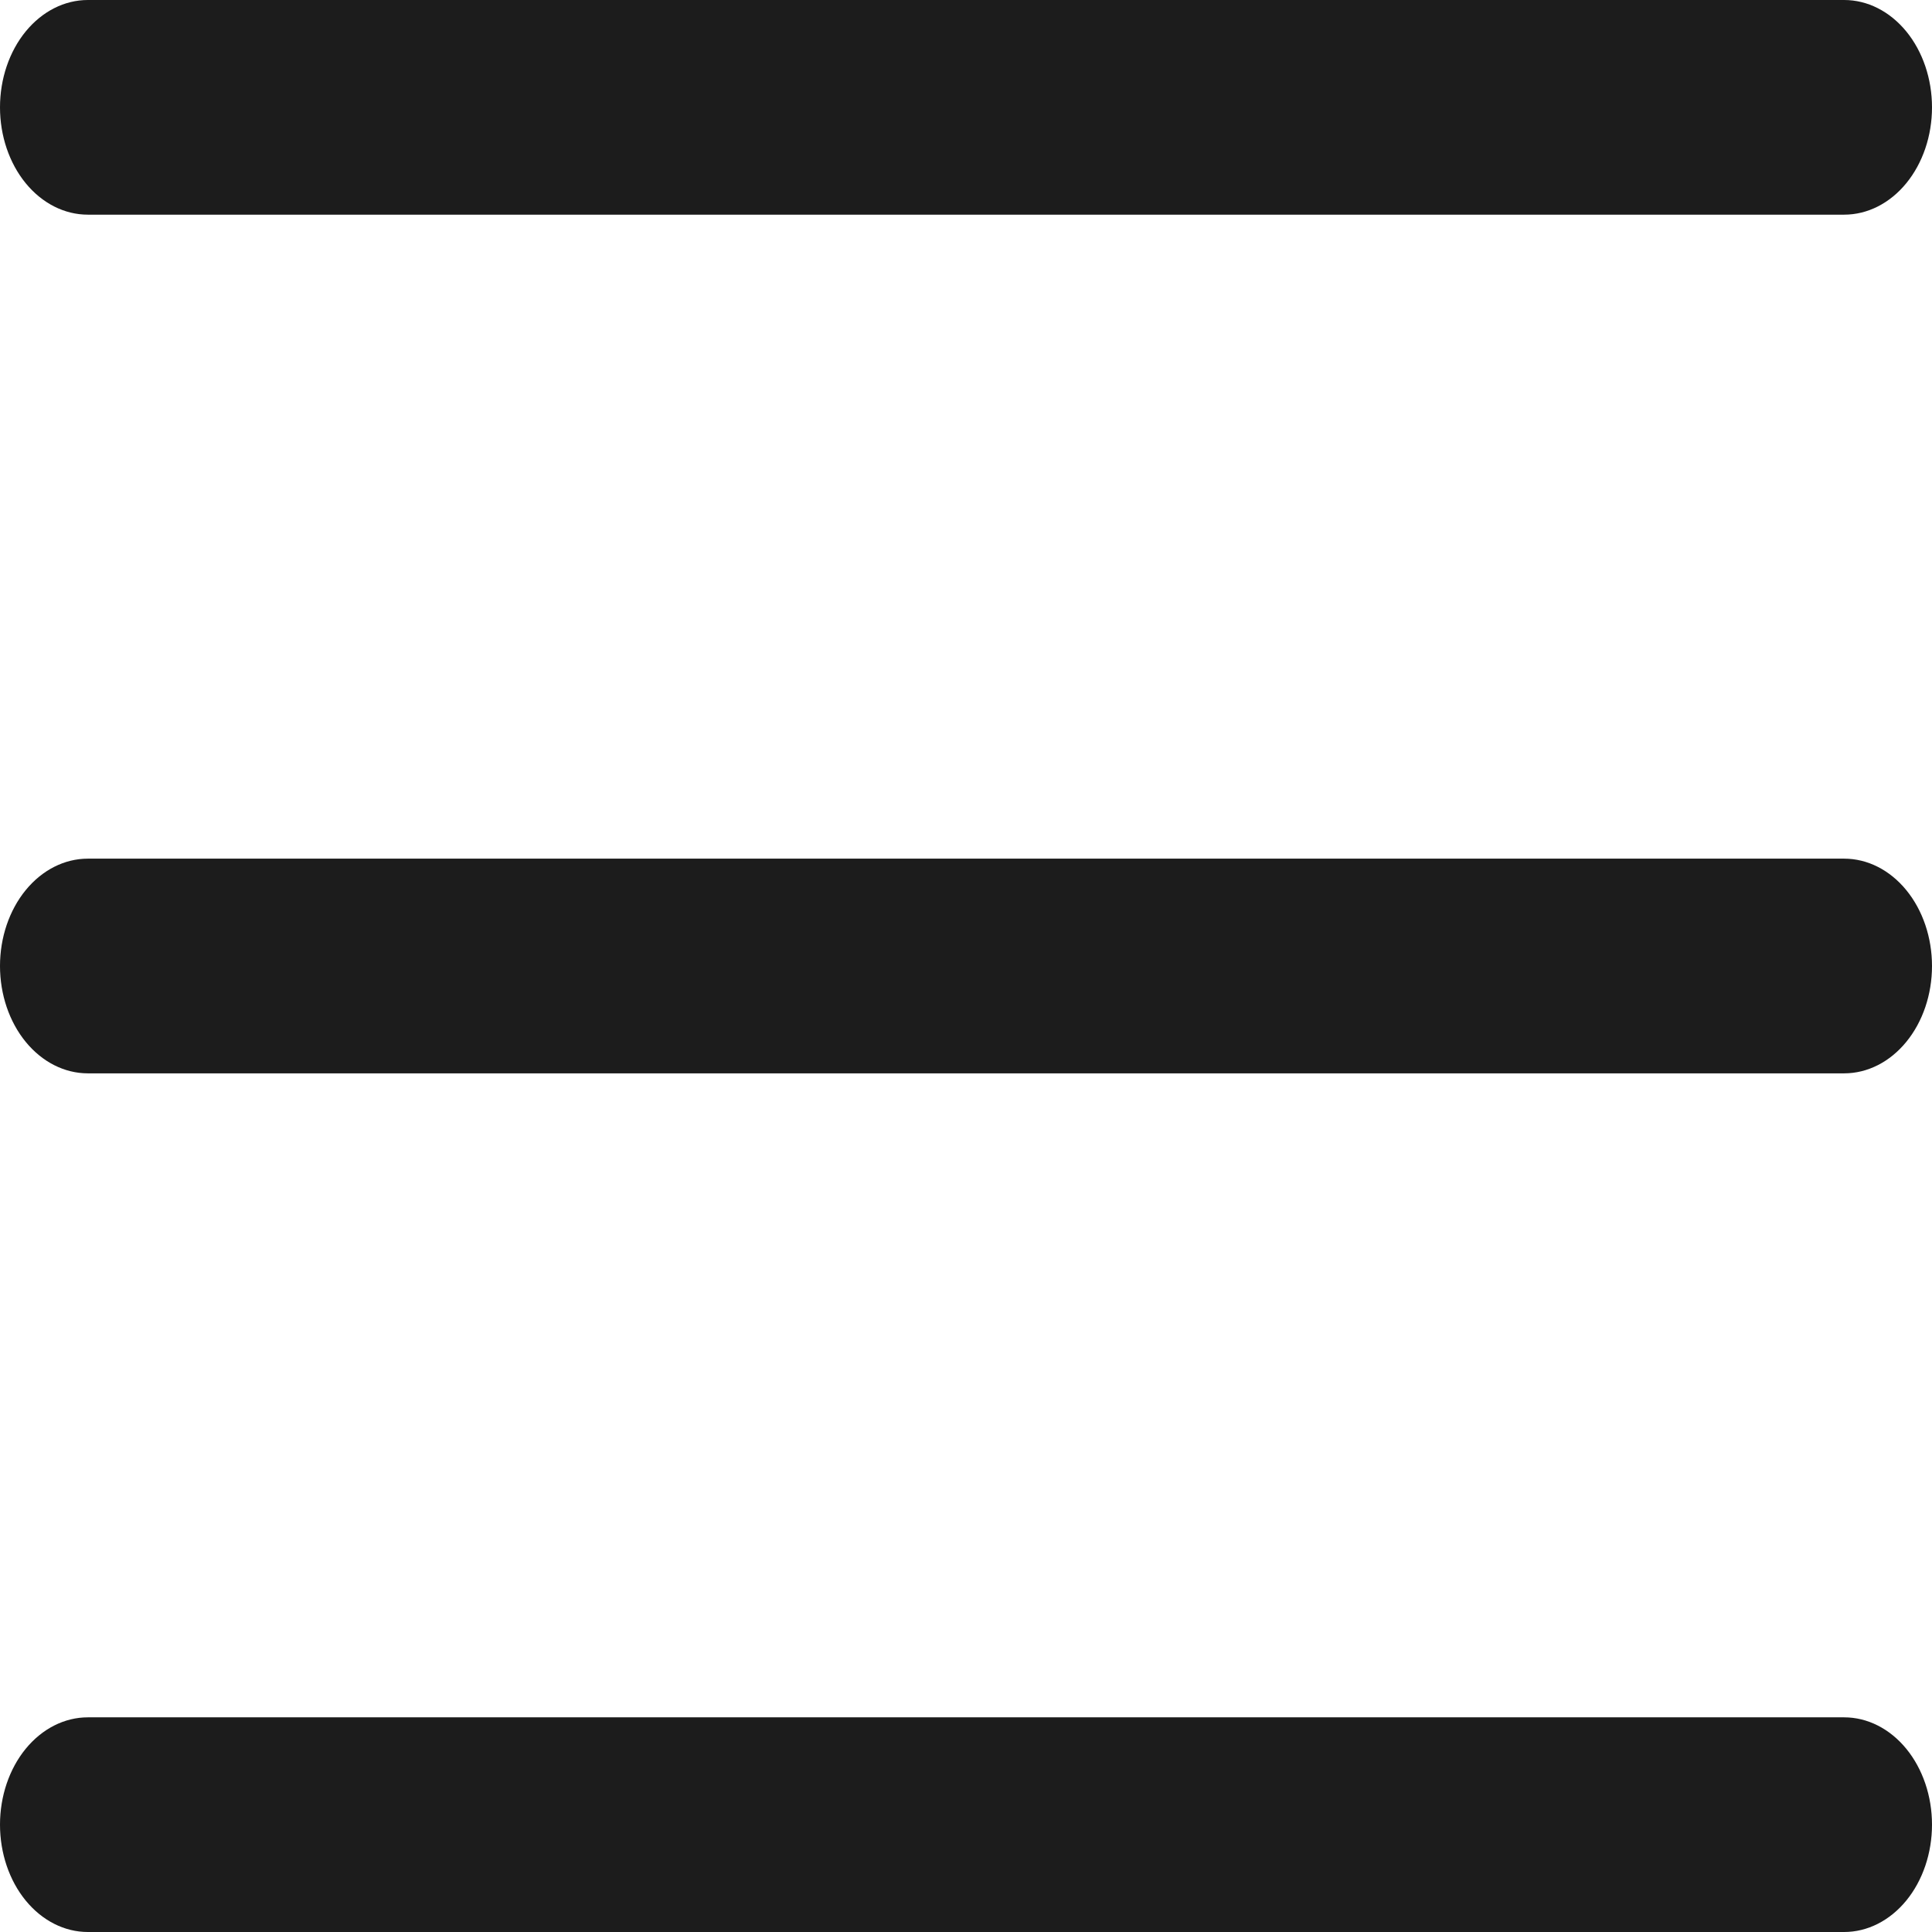
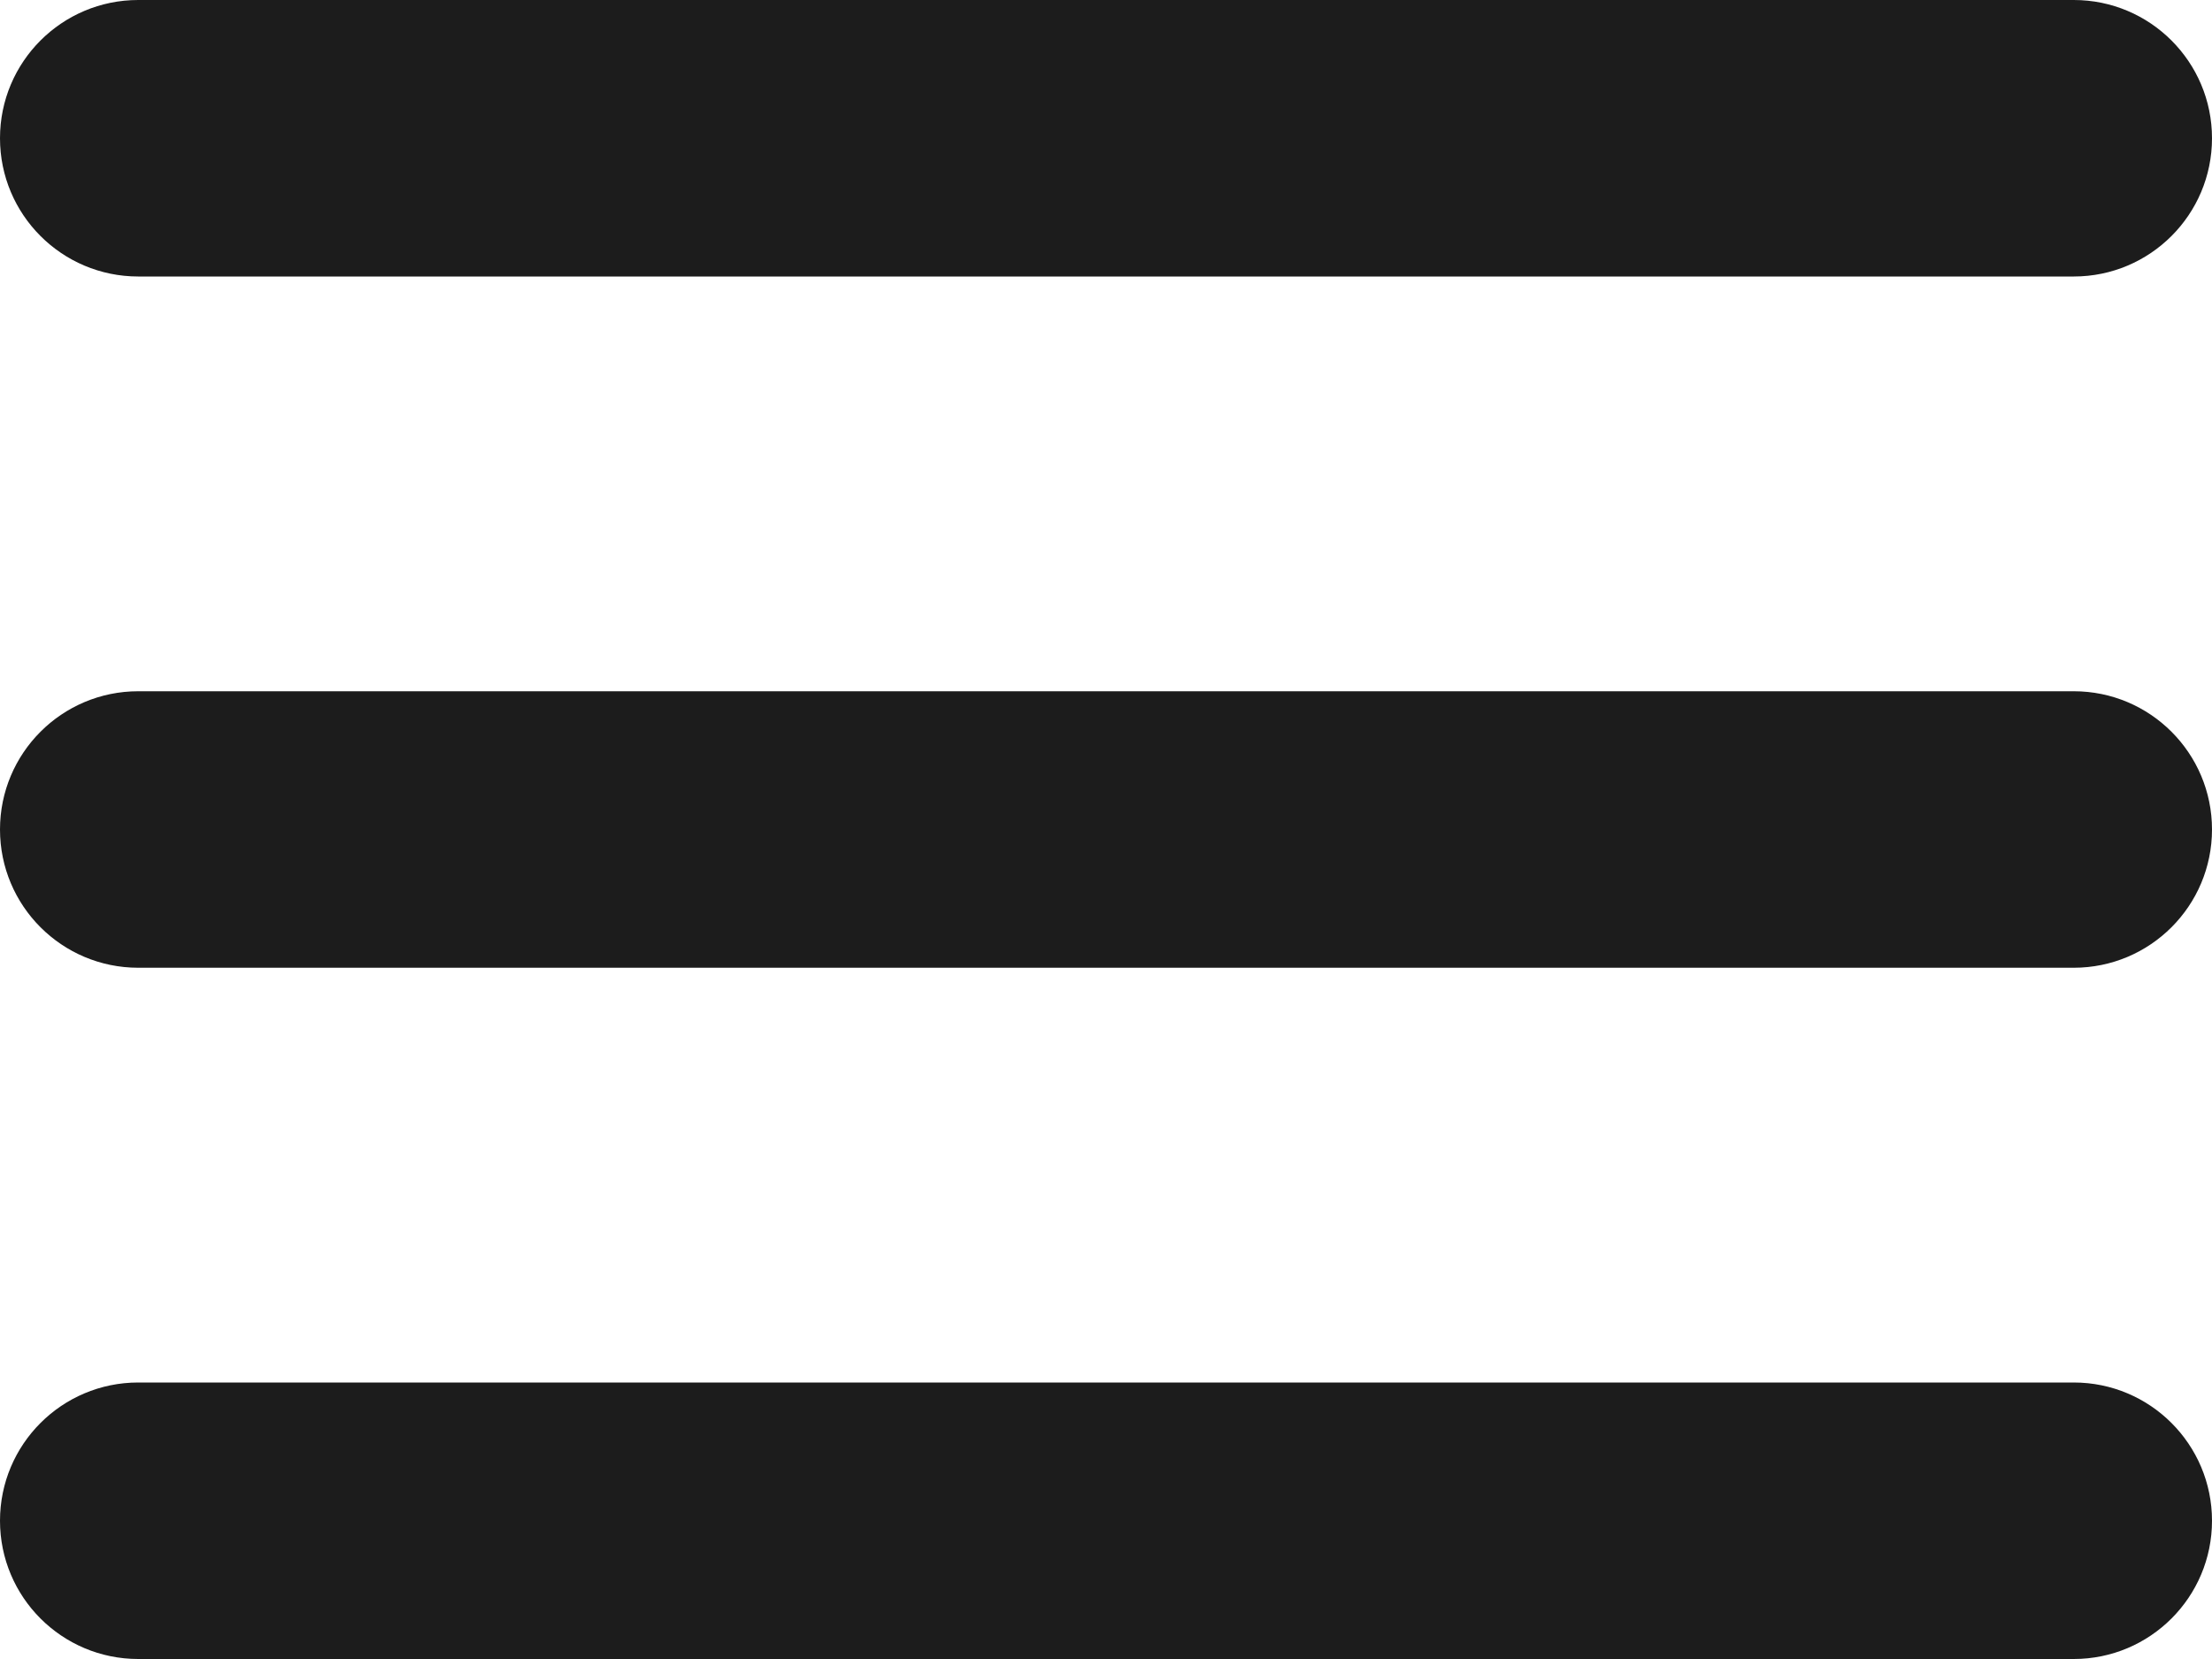
- <svg xmlns="http://www.w3.org/2000/svg" width="64" height="64" viewBox="0 0 64 64" fill="none">
-   <path fill-rule="evenodd" clip-rule="evenodd" d="M0 60.444C0 59.502 0.306 58.597 0.852 57.93C1.398 57.264 2.138 56.889 2.909 56.889H61.091C61.862 56.889 62.602 57.264 63.148 57.93C63.694 58.597 64 59.502 64 60.444C64 61.387 63.694 62.292 63.148 62.959C62.602 63.625 61.862 64 61.091 64H2.909C2.138 64 1.398 63.625 0.852 62.959C0.306 62.292 0 61.387 0 60.444ZM0 32C0 31.057 0.306 30.153 0.852 29.486C1.398 28.819 2.138 28.444 2.909 28.444H61.091C61.862 28.444 62.602 28.819 63.148 29.486C63.694 30.153 64 31.057 64 32C64 32.943 63.694 33.847 63.148 34.514C62.602 35.181 61.862 35.556 61.091 35.556H2.909C2.138 35.556 1.398 35.181 0.852 34.514C0.306 33.847 0 32.943 0 32ZM0 3.556C0 2.613 0.306 1.708 0.852 1.041C1.398 0.375 2.138 0 2.909 0H61.091C61.862 0 62.602 0.375 63.148 1.041C63.694 1.708 64 2.613 64 3.556C64 4.499 63.694 5.403 63.148 6.07C62.602 6.737 61.862 7.111 61.091 7.111H2.909C2.138 7.111 1.398 6.737 0.852 6.07C0.306 5.403 0 4.499 0 3.556Z" fill="#1C1C1C" />
+ <svg xmlns="http://www.w3.org/2000/svg" width="64" height="48" viewBox="0 0 64 48" fill="none">
+   <rect width="64" height="8" rx="4" fill="#1C1C1C" />
+   <rect y="20" width="64" height="8" rx="4" fill="#1C1C1C" />
+   <rect y="40" width="64" height="8" rx="4" fill="#1C1C1C" />
</svg>
